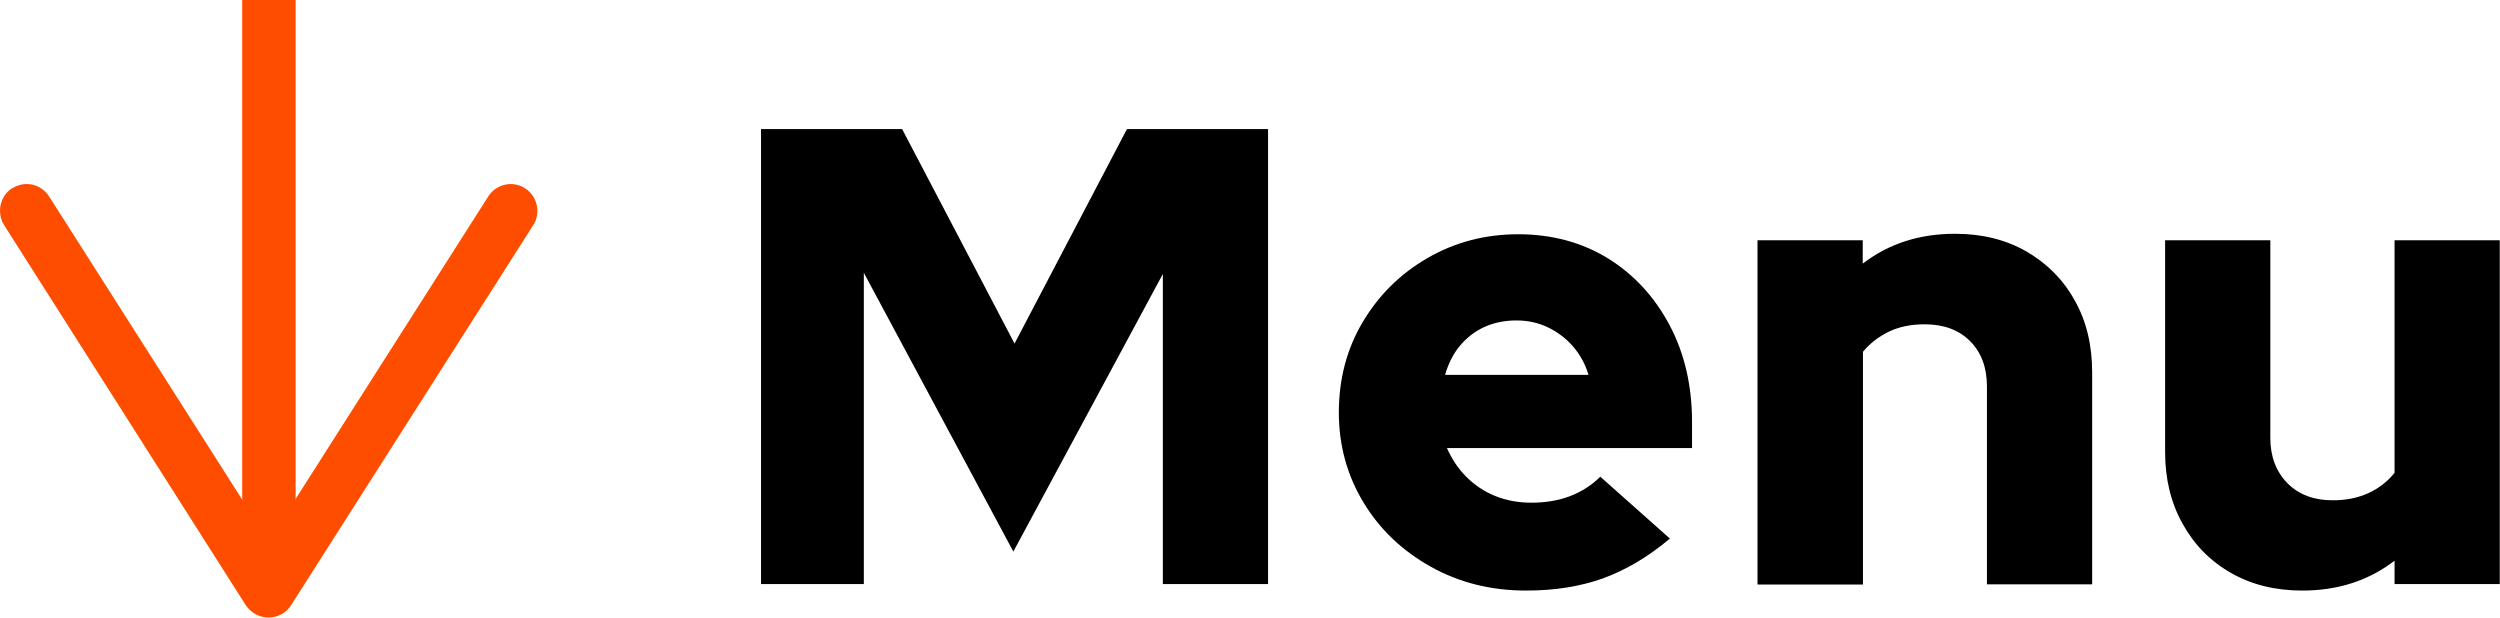
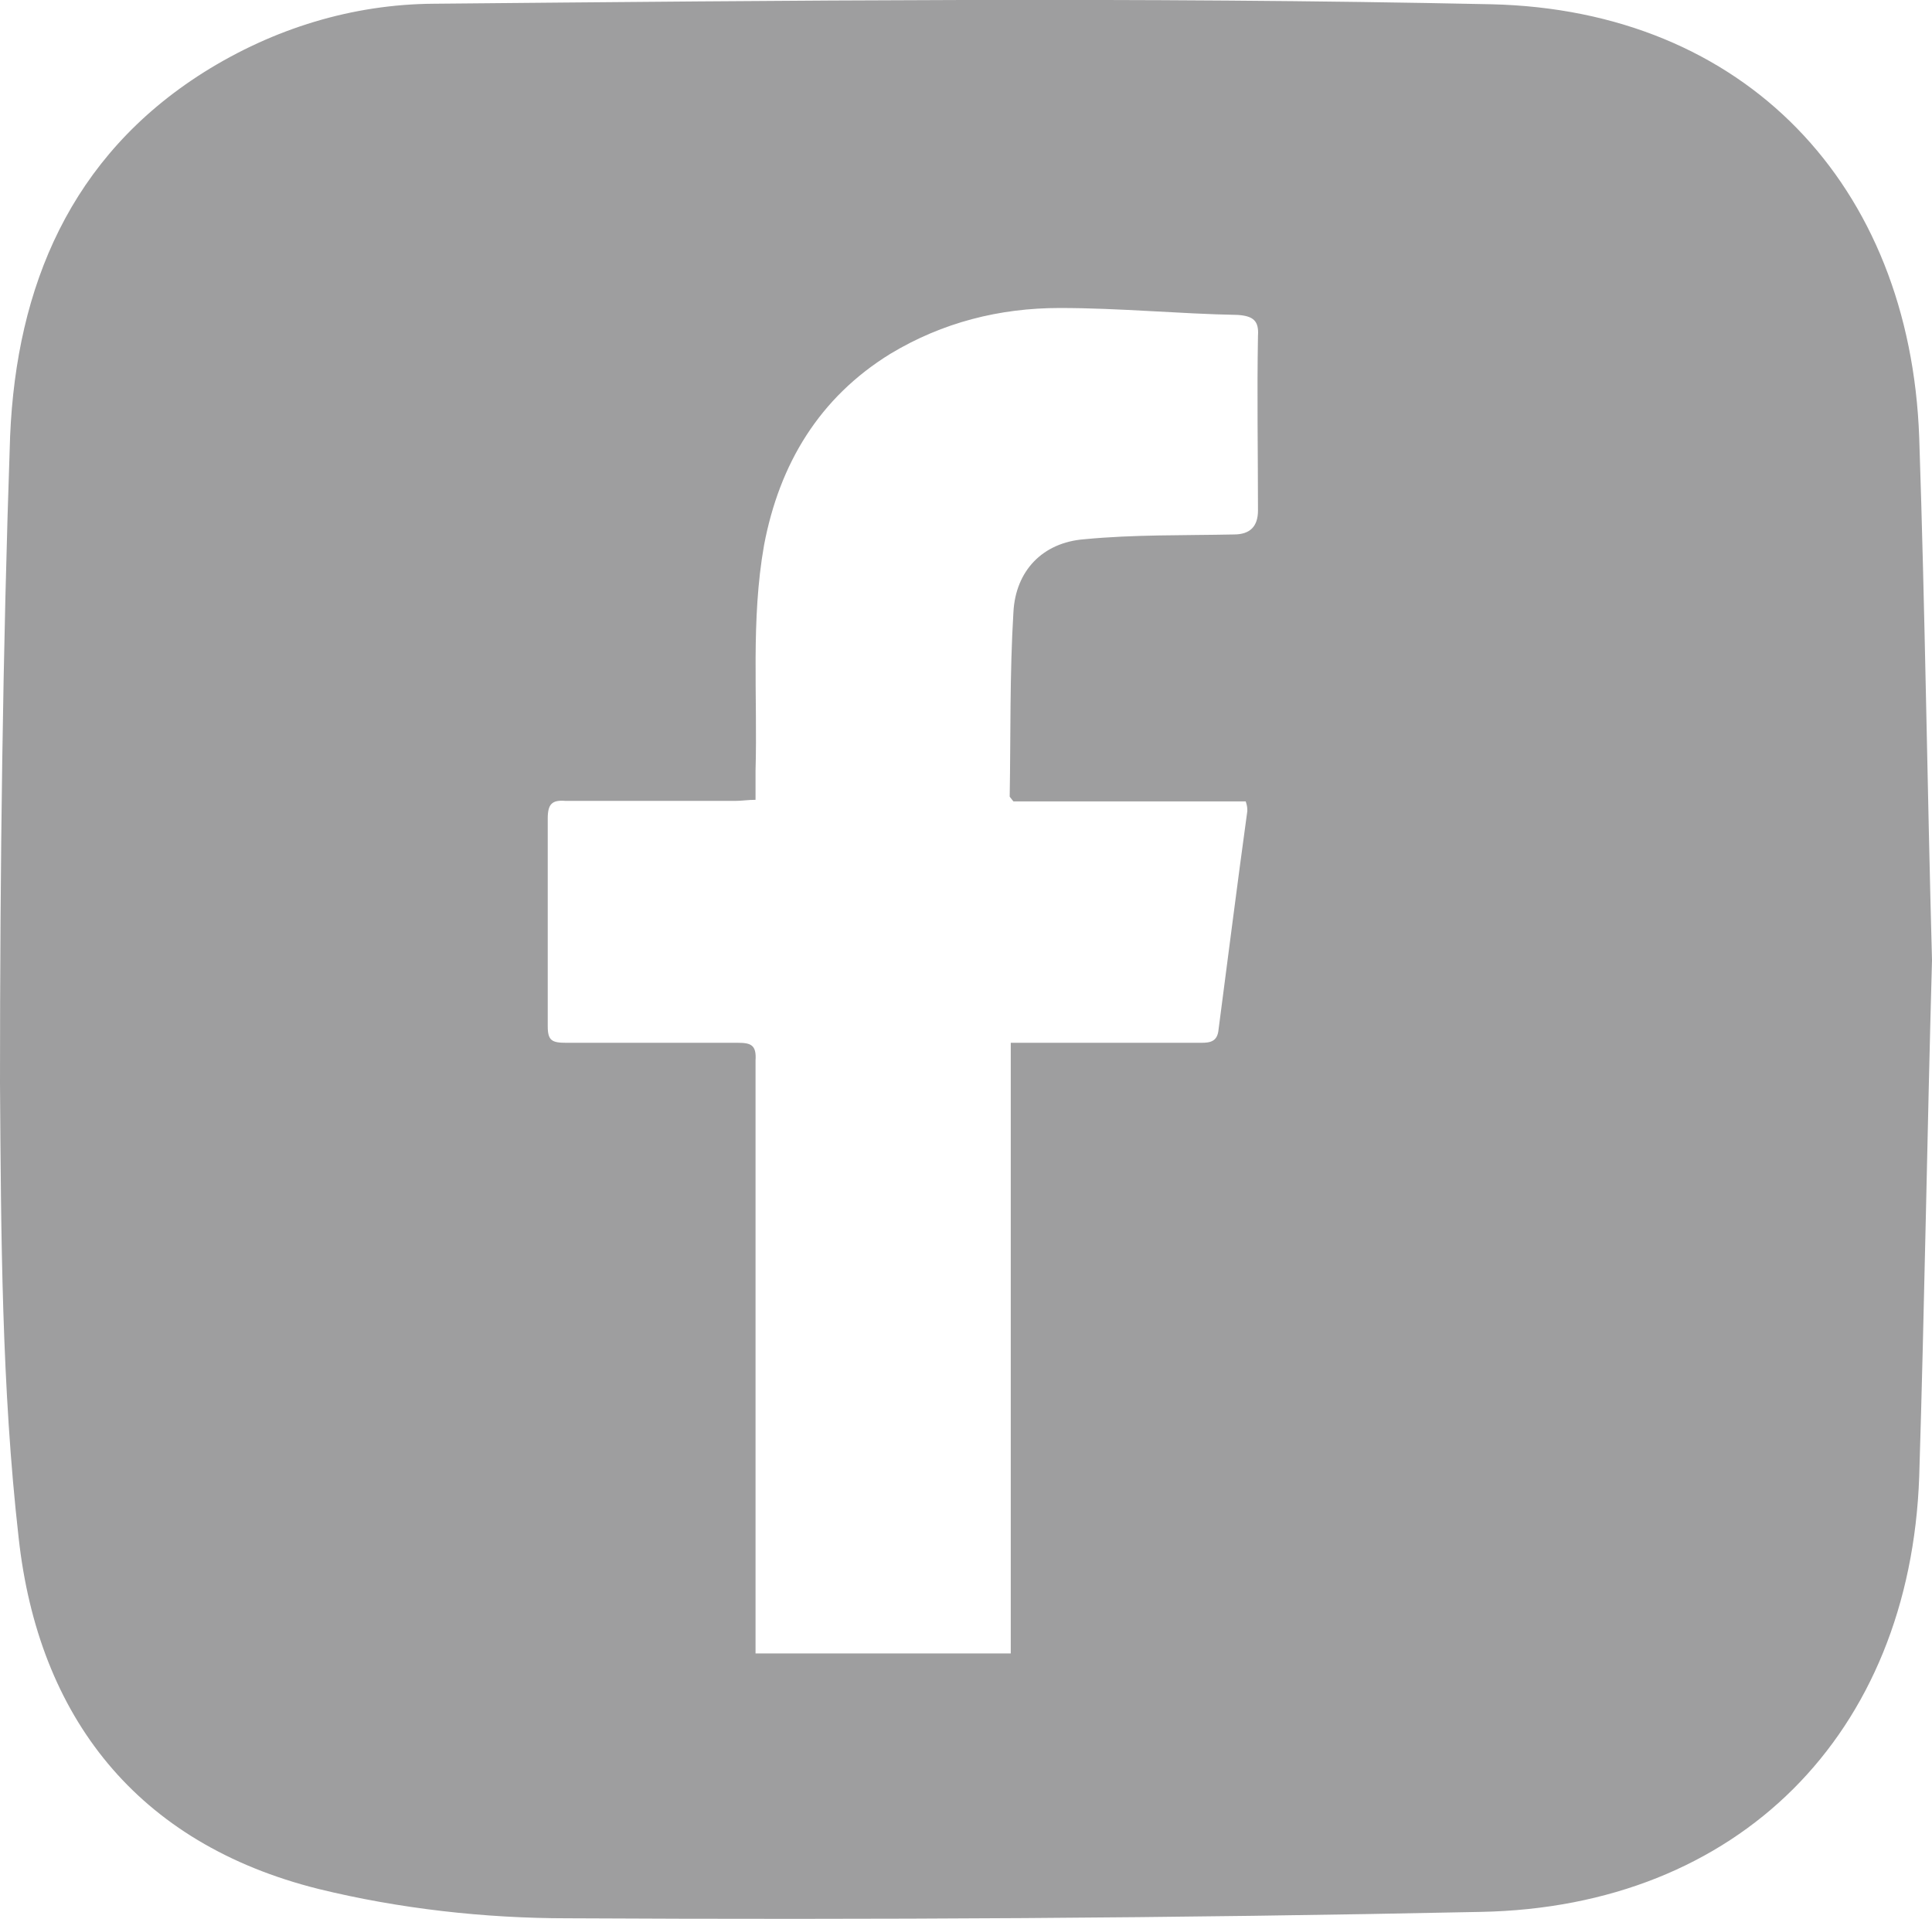
- <svg xmlns="http://www.w3.org/2000/svg" id="b" data-name="圖層 2" width="103.84" height="25.66" viewBox="0 0 103.84 25.66">
+ <svg xmlns="http://www.w3.org/2000/svg" id="b" data-name="圖層 2" width="36.26" height="36.01" viewBox="0 0 36.26 36.01">
  <defs>
    <style>
      .d {
-         fill: #ff4d00;
+         fill: #9e9e9f;
      }
    </style>
  </defs>
-   <g id="c" data-name="設計">
-     <g>
-       <rect class="d" x="10.06" width="2.22" height="22.99" />
-       <path class="d" d="M.51,7.82c.52-.33,1.2-.18,1.53,.34l9.12,14.32,9.12-14.32c.33-.52,1.02-.67,1.53-.34s.67,1.02,.34,1.53l-10.06,15.79c-.2,.32-.56,.51-.94,.51s-.73-.2-.94-.51L.17,9.35c-.12-.19-.17-.39-.17-.6,0-.37,.18-.73,.51-.94Z" />
-     </g>
-     <g>
-       <path d="M31.61,24.26V5.36h5.86l4.67,8.91,4.67-8.91h5.86V24.26h-4.37V11.38l-6.21,11.53-6.21-11.58v12.93h-4.27Z" />
-       <path d="M63.39,24.53c-1.46,0-2.78-.33-3.96-.99-1.18-.66-2.11-1.54-2.79-2.66-.68-1.12-1.03-2.37-1.03-3.75s.33-2.64,.99-3.75,1.55-2,2.69-2.66,2.39-.99,3.78-.99,2.65,.34,3.73,1.01,1.93,1.6,2.55,2.77,.93,2.51,.93,4.02v1.08h-10.18c.2,.45,.46,.85,.8,1.19s.73,.61,1.2,.8c.47,.19,.97,.28,1.51,.28,.59,0,1.13-.09,1.62-.28,.49-.19,.9-.46,1.24-.8l2.89,2.57c-.9,.76-1.82,1.3-2.77,1.65-.95,.34-2.01,.51-3.2,.51Zm-3.38-8.96h5.97c-.14-.47-.37-.87-.66-1.2s-.64-.59-1.04-.78c-.4-.19-.83-.28-1.3-.28s-.93,.09-1.32,.27c-.4,.18-.73,.44-1.01,.77-.28,.33-.49,.74-.63,1.23Z" />
-       <path d="M73,24.26V9.98h4.37v.97c1.08-.83,2.36-1.24,3.83-1.24,1.12,0,2.1,.24,2.96,.73,.85,.49,1.53,1.16,2.01,2.03,.49,.86,.73,1.86,.73,3v8.8h-4.37v-8.21c0-.79-.23-1.42-.7-1.89s-1.1-.7-1.89-.7c-.56,0-1.05,.1-1.47,.3s-.79,.48-1.09,.84v9.67h-4.37Z" />
-       <path d="M95.63,24.53c-1.12,0-2.1-.24-2.96-.73-.86-.49-1.53-1.17-2.01-2.04-.49-.87-.73-1.87-.73-2.98V9.98h4.37v8.21c0,.77,.24,1.4,.71,1.88,.48,.48,1.1,.71,1.88,.71,.56,0,1.05-.1,1.49-.3,.43-.2,.79-.48,1.08-.84V9.98h4.37v14.28h-4.37v-.97c-1.08,.83-2.36,1.24-3.83,1.24Z" />
-     </g>
+   <g id="c" data-name="layout">
+     <path class="d" d="M36.02,8.21C35.85,3.47,32.75,.19,27.99,.08,21.4-.06,14.76,.01,8.14,.07c-1.52,.01-3,.46-4.32,1.29C1.32,2.94,.31,5.38,.19,8.18,.05,12.23,0,16.28,0,20.33c.02,2.84,.03,5.71,.35,8.53,.37,3.36,2.22,5.74,5.63,6.59,1.51,.37,3.11,.55,4.67,.55,5.72,.03,11.44,0,17.14-.12,4.84-.09,8.06-3.34,8.23-8.17,.1-3.23,.15-6.47,.24-9.69-.09-3.28-.13-6.55-.24-9.81Zm-12.41,1.37q0,.45-.45,.45c-.95,.02-1.88,0-2.81,.09-.78,.06-1.29,.59-1.33,1.37-.07,1.15-.05,2.3-.07,3.46,0,0,.02,.03,.07,.09h4.36c.03,.09,.03,.13,.03,.18-.19,1.38-.36,2.73-.54,4.1-.02,.23-.16,.25-.33,.25h-3.57v11.46h-4.79v-11.13c.02-.29-.09-.33-.33-.33h-3.22c-.27,0-.35-.04-.35-.31v-3.9c0-.27,.08-.35,.33-.33h3.2c.1,0,.24-.02,.37-.02v-.54c.04-1.41-.09-2.83,.16-4.24,.29-1.53,1.04-2.77,2.37-3.59,.98-.59,2.05-.86,3.18-.86s2.24,.11,3.34,.13c.29,.02,.4,.11,.38,.39-.02,1.11,0,2.2,0,3.28Z" />
  </g>
</svg>
